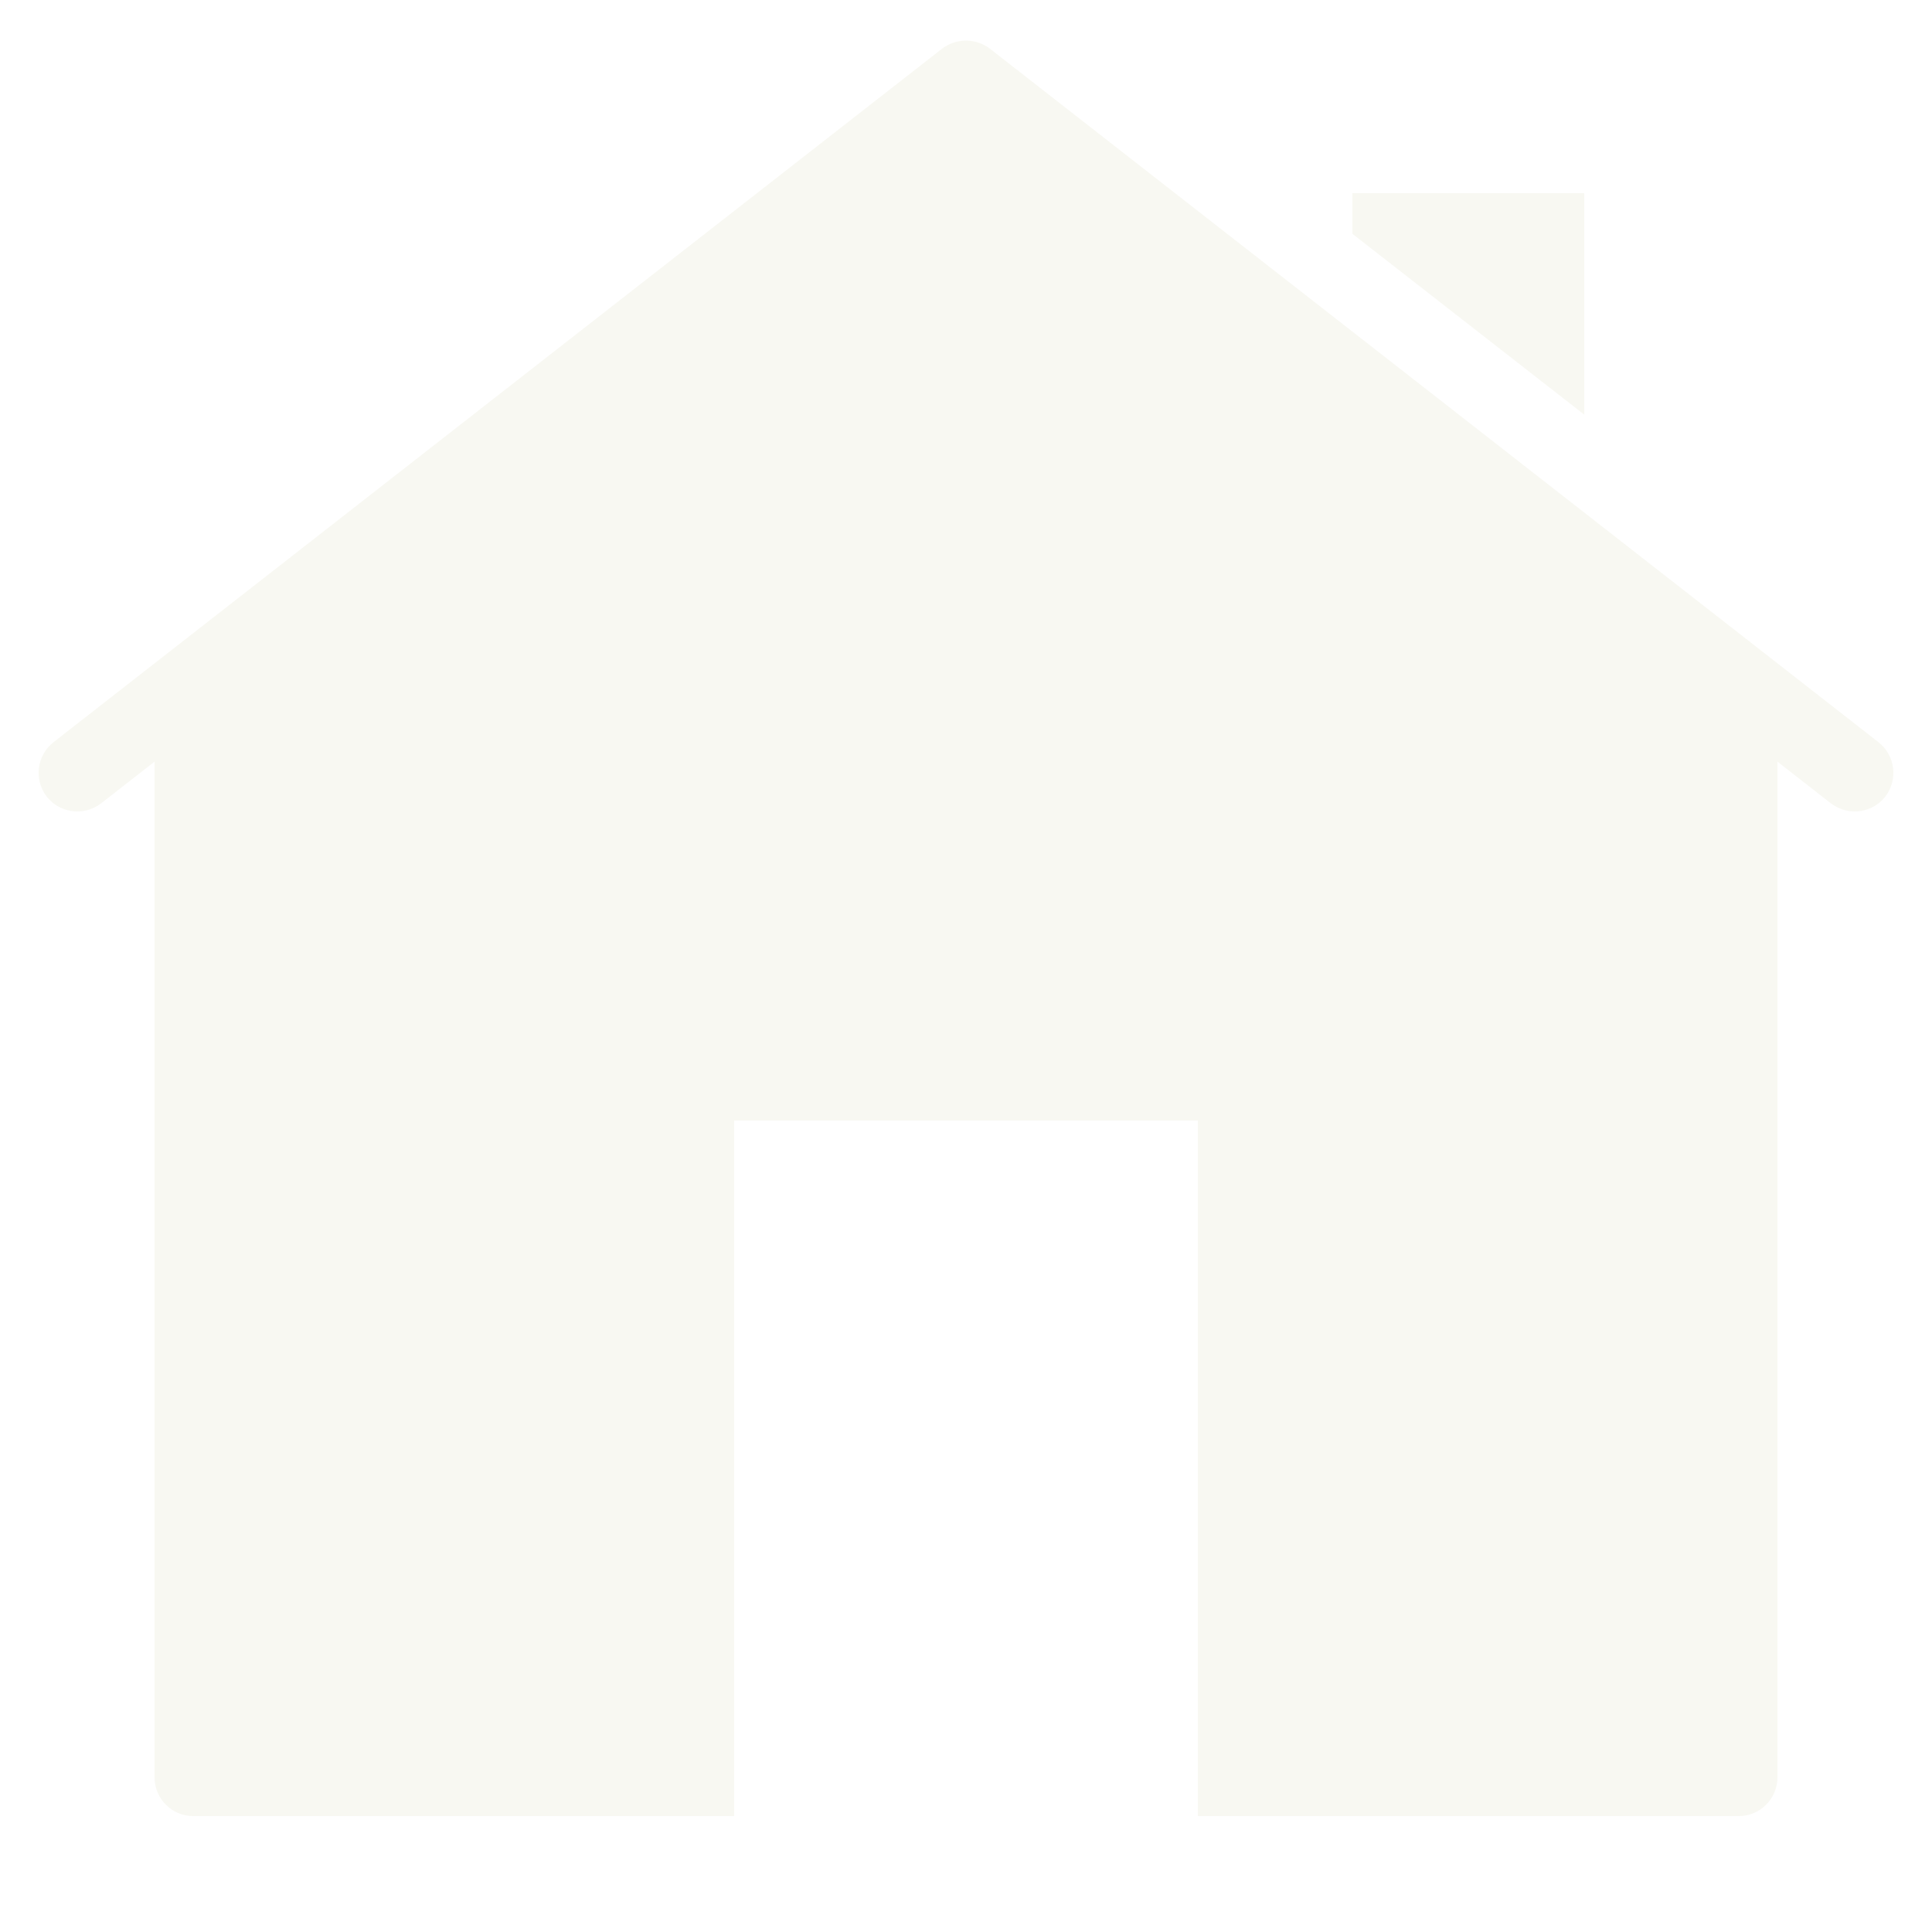
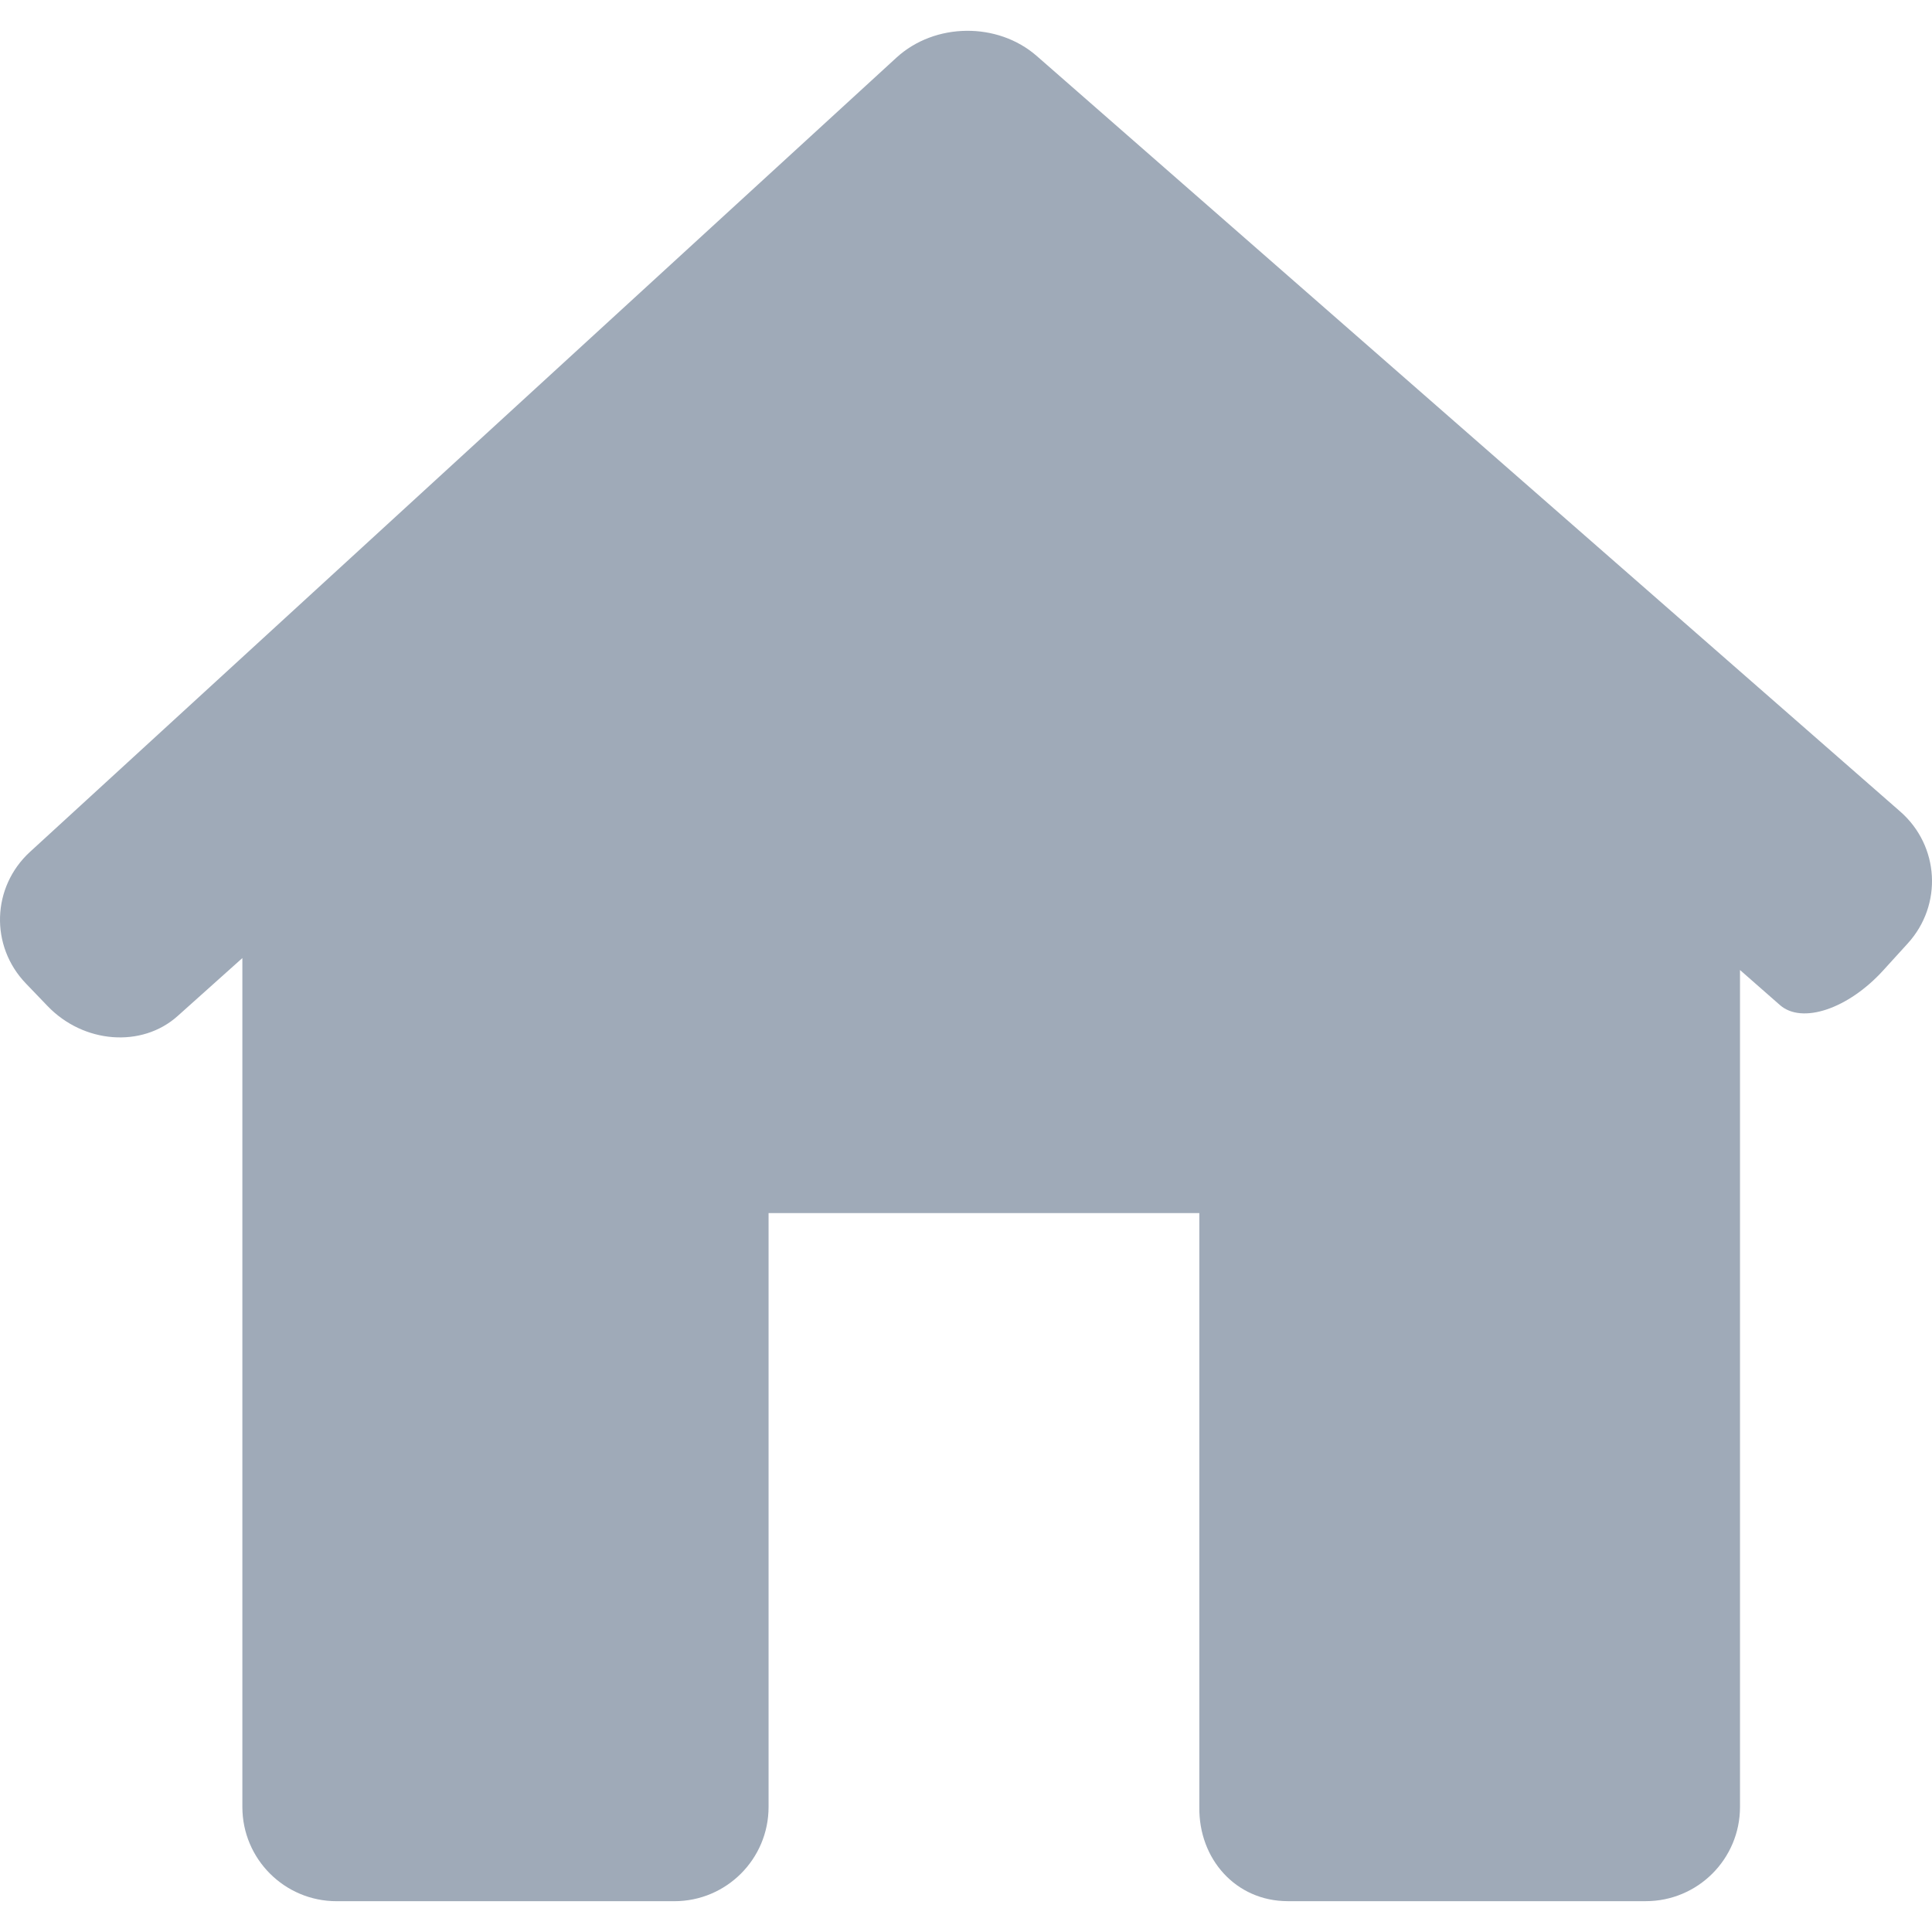
- <svg xmlns="http://www.w3.org/2000/svg" width="100pt" height="100pt" viewBox="0 0 100 100" version="1.1">
-   <g id="surface12369750">
-     <path style=" stroke:none;fill-rule:nonzero;fill:rgb(97.255%,97.255%,94.902%);fill-opacity:1;" d="M 50 2.102 C 49.566 2.102 49.133 2.238 48.762 2.52 L 2.762 38.422 C 1.902 39.102 1.742 40.359 2.422 41.238 C 3.102 42.098 4.359 42.258 5.238 41.578 L 8 39.422 L 8 92 C 8 93.102 8.898 94 10 94 L 38 94 L 38 58 L 62 58 L 62 94 L 90 94 C 91.102 94 92 93.102 92 92 L 92 39.422 L 94.762 41.578 C 95.141 41.859 95.559 42 96 42 C 96.602 42 97.18 41.738 97.578 41.238 C 98.258 40.359 98.098 39.102 97.238 38.422 L 51.238 2.52 C 50.867 2.238 50.434 2.102 50 2.102 Z M 70 10 L 70 12.102 L 82 21.461 L 82 10 Z M 70 10 " />
+ <svg xmlns="http://www.w3.org/2000/svg" version="1.1" width="512" height="512" x="0" y="0" viewBox="0 0 306.773 306.773" style="enable-background:new 0 0 512 512" xml:space="preserve" class="">
+   <g>
+     <g>
+       <path style="" d="M302.93,149.794c5.561-6.116,5.024-15.49-1.199-20.932L164.63,8.898   c-6.223-5.442-16.2-5.328-22.292,0.257L4.771,135.258c-6.092,5.585-6.391,14.947-0.662,20.902l3.449,3.592   c5.722,5.955,14.971,6.665,20.645,1.581l10.281-9.207v134.792c0,8.27,6.701,14.965,14.965,14.965h53.624   c8.264,0,14.965-6.695,14.965-14.965v-94.3h68.398v94.3c-0.119,8.264,5.794,14.959,14.058,14.959h56.828   c8.264,0,14.965-6.695,14.965-14.965V154.024c0,0,2.84,2.488,6.343,5.567c3.497,3.073,10.842,0.609,16.403-5.513L302.93,149.794z" fill="#9faab8" data-original="#010002" class="" />
+     </g>
+     <g>
+ </g>
+     <g>
+ </g>
+     <g>
+ </g>
+     <g>
+ </g>
+     <g>
+ </g>
+     <g>
+ </g>
+     <g>
+ </g>
+     <g>
+ </g>
+     <g>
+ </g>
+     <g>
+ </g>
+     <g>
+ </g>
+     <g>
+ </g>
+     <g>
+ </g>
+     <g>
+ </g>
+     <g>
+ </g>
  </g>
</svg>
